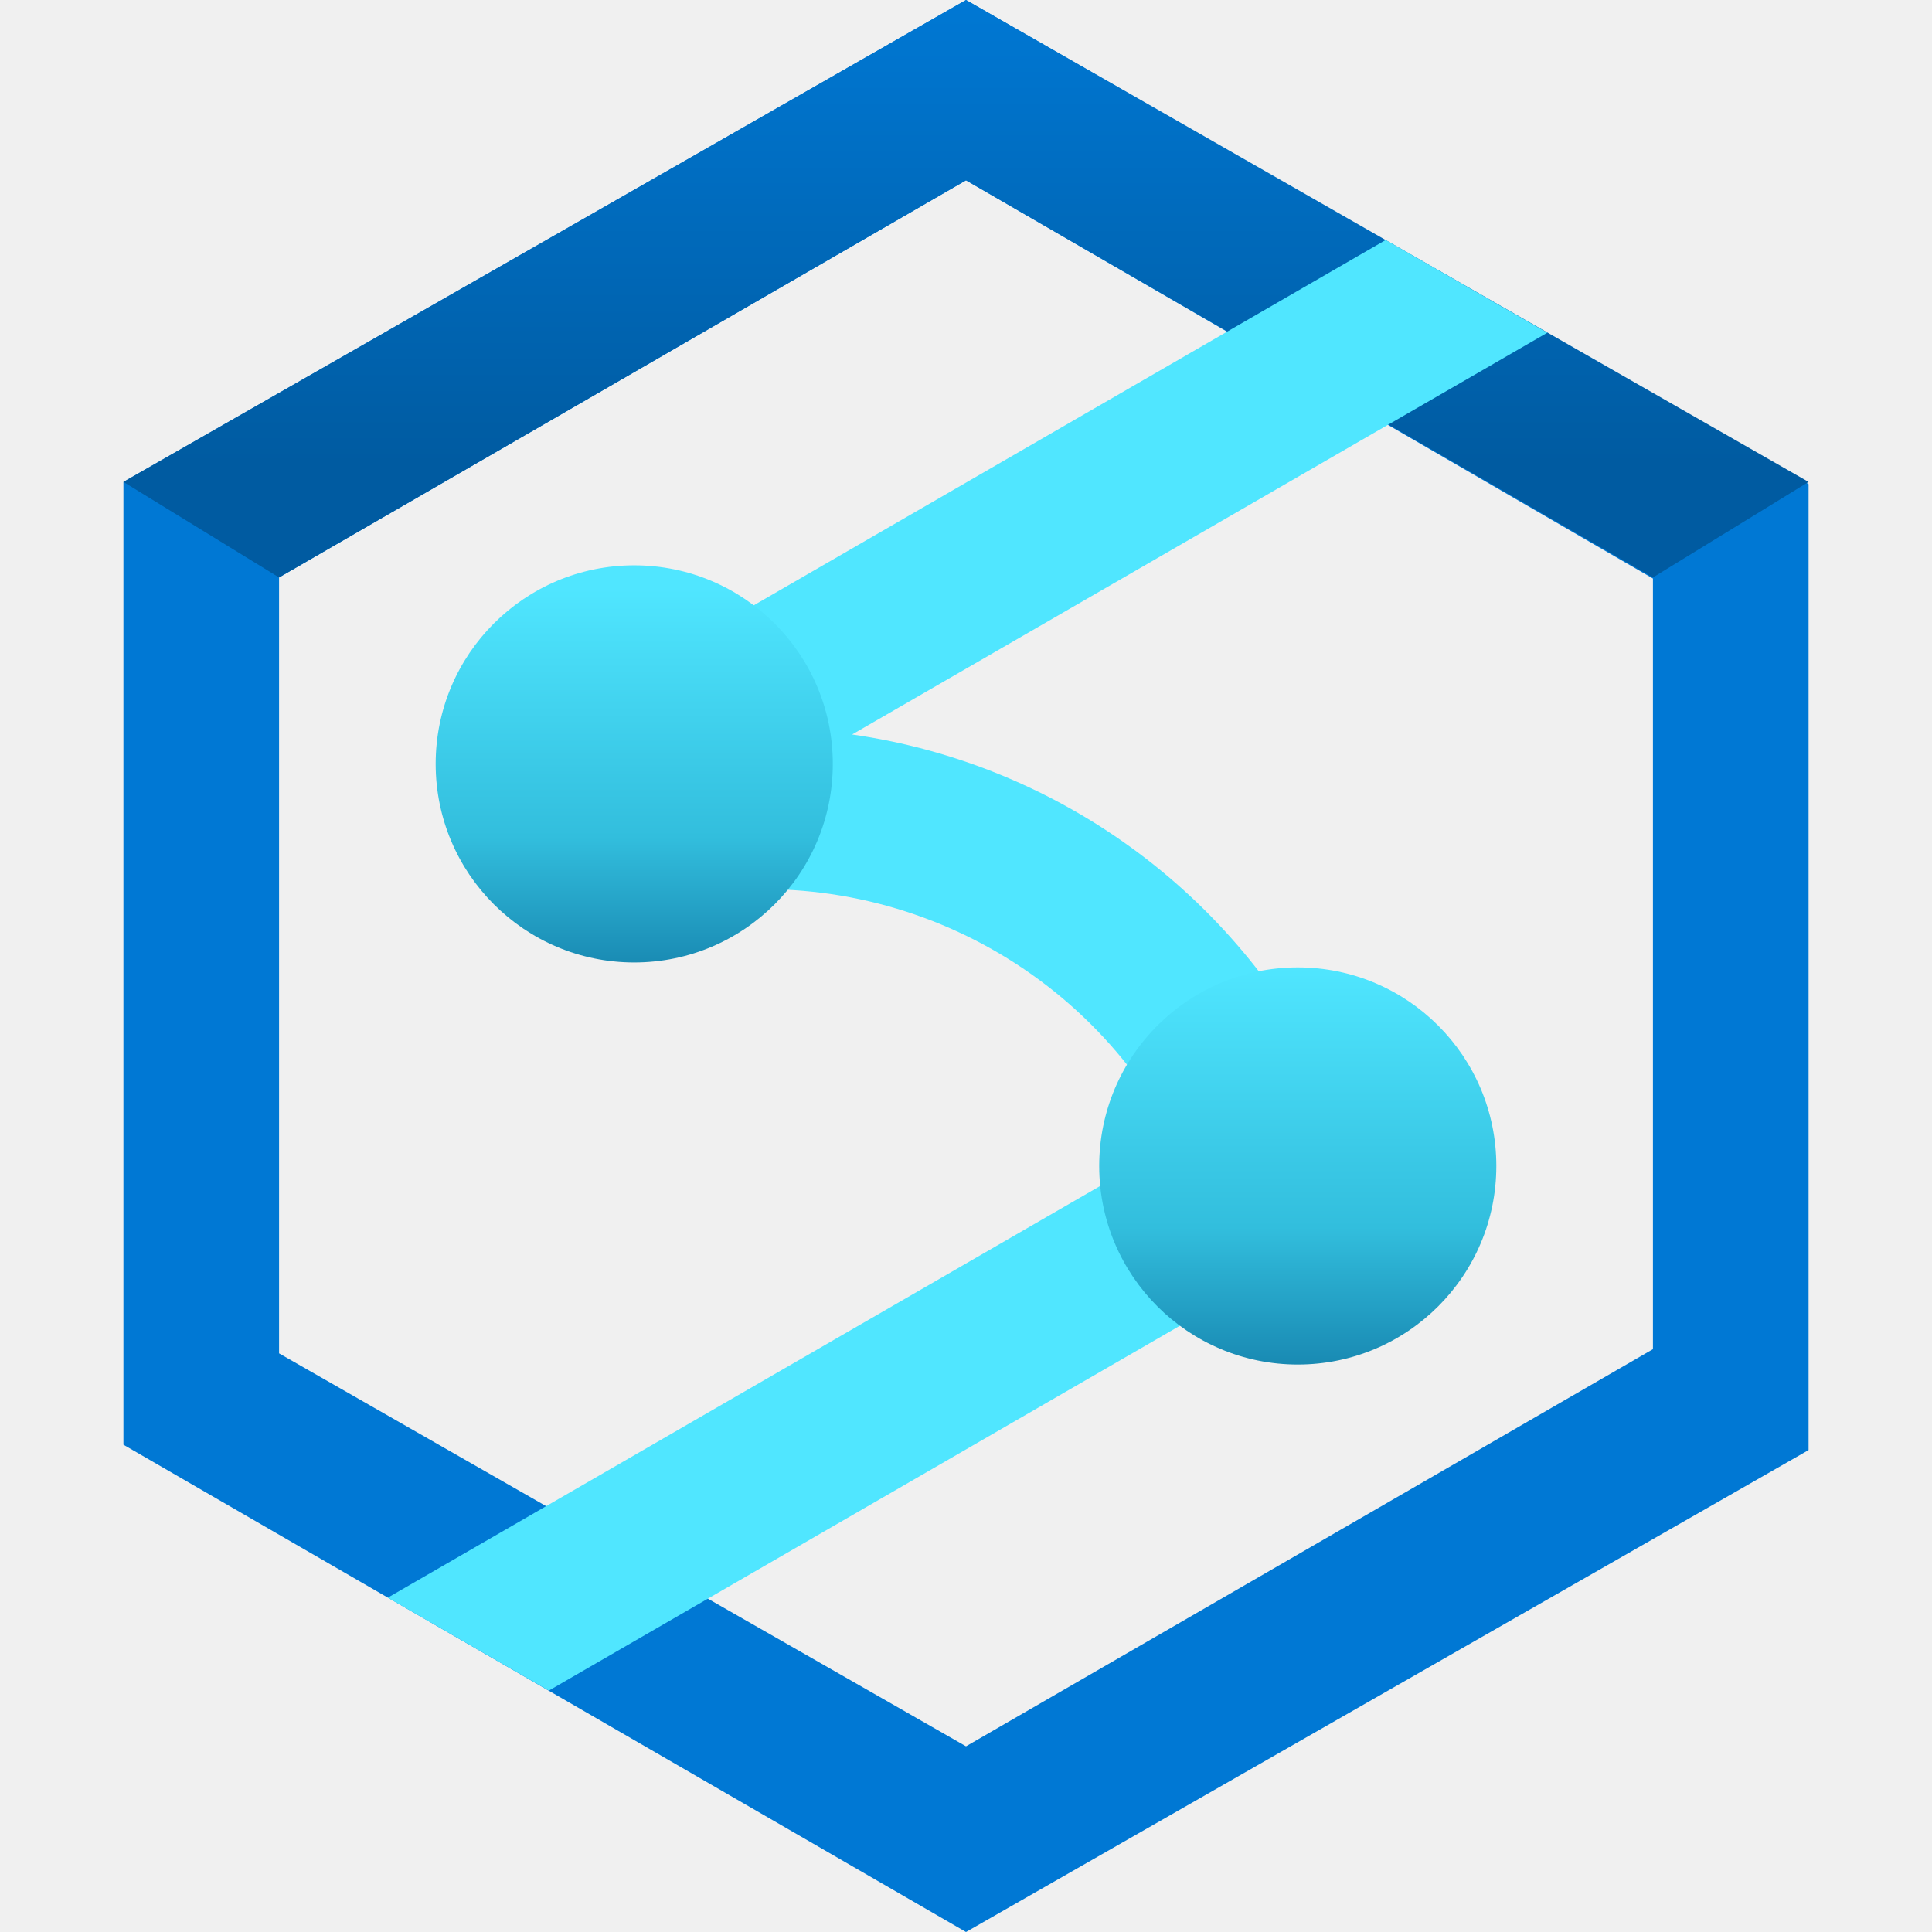
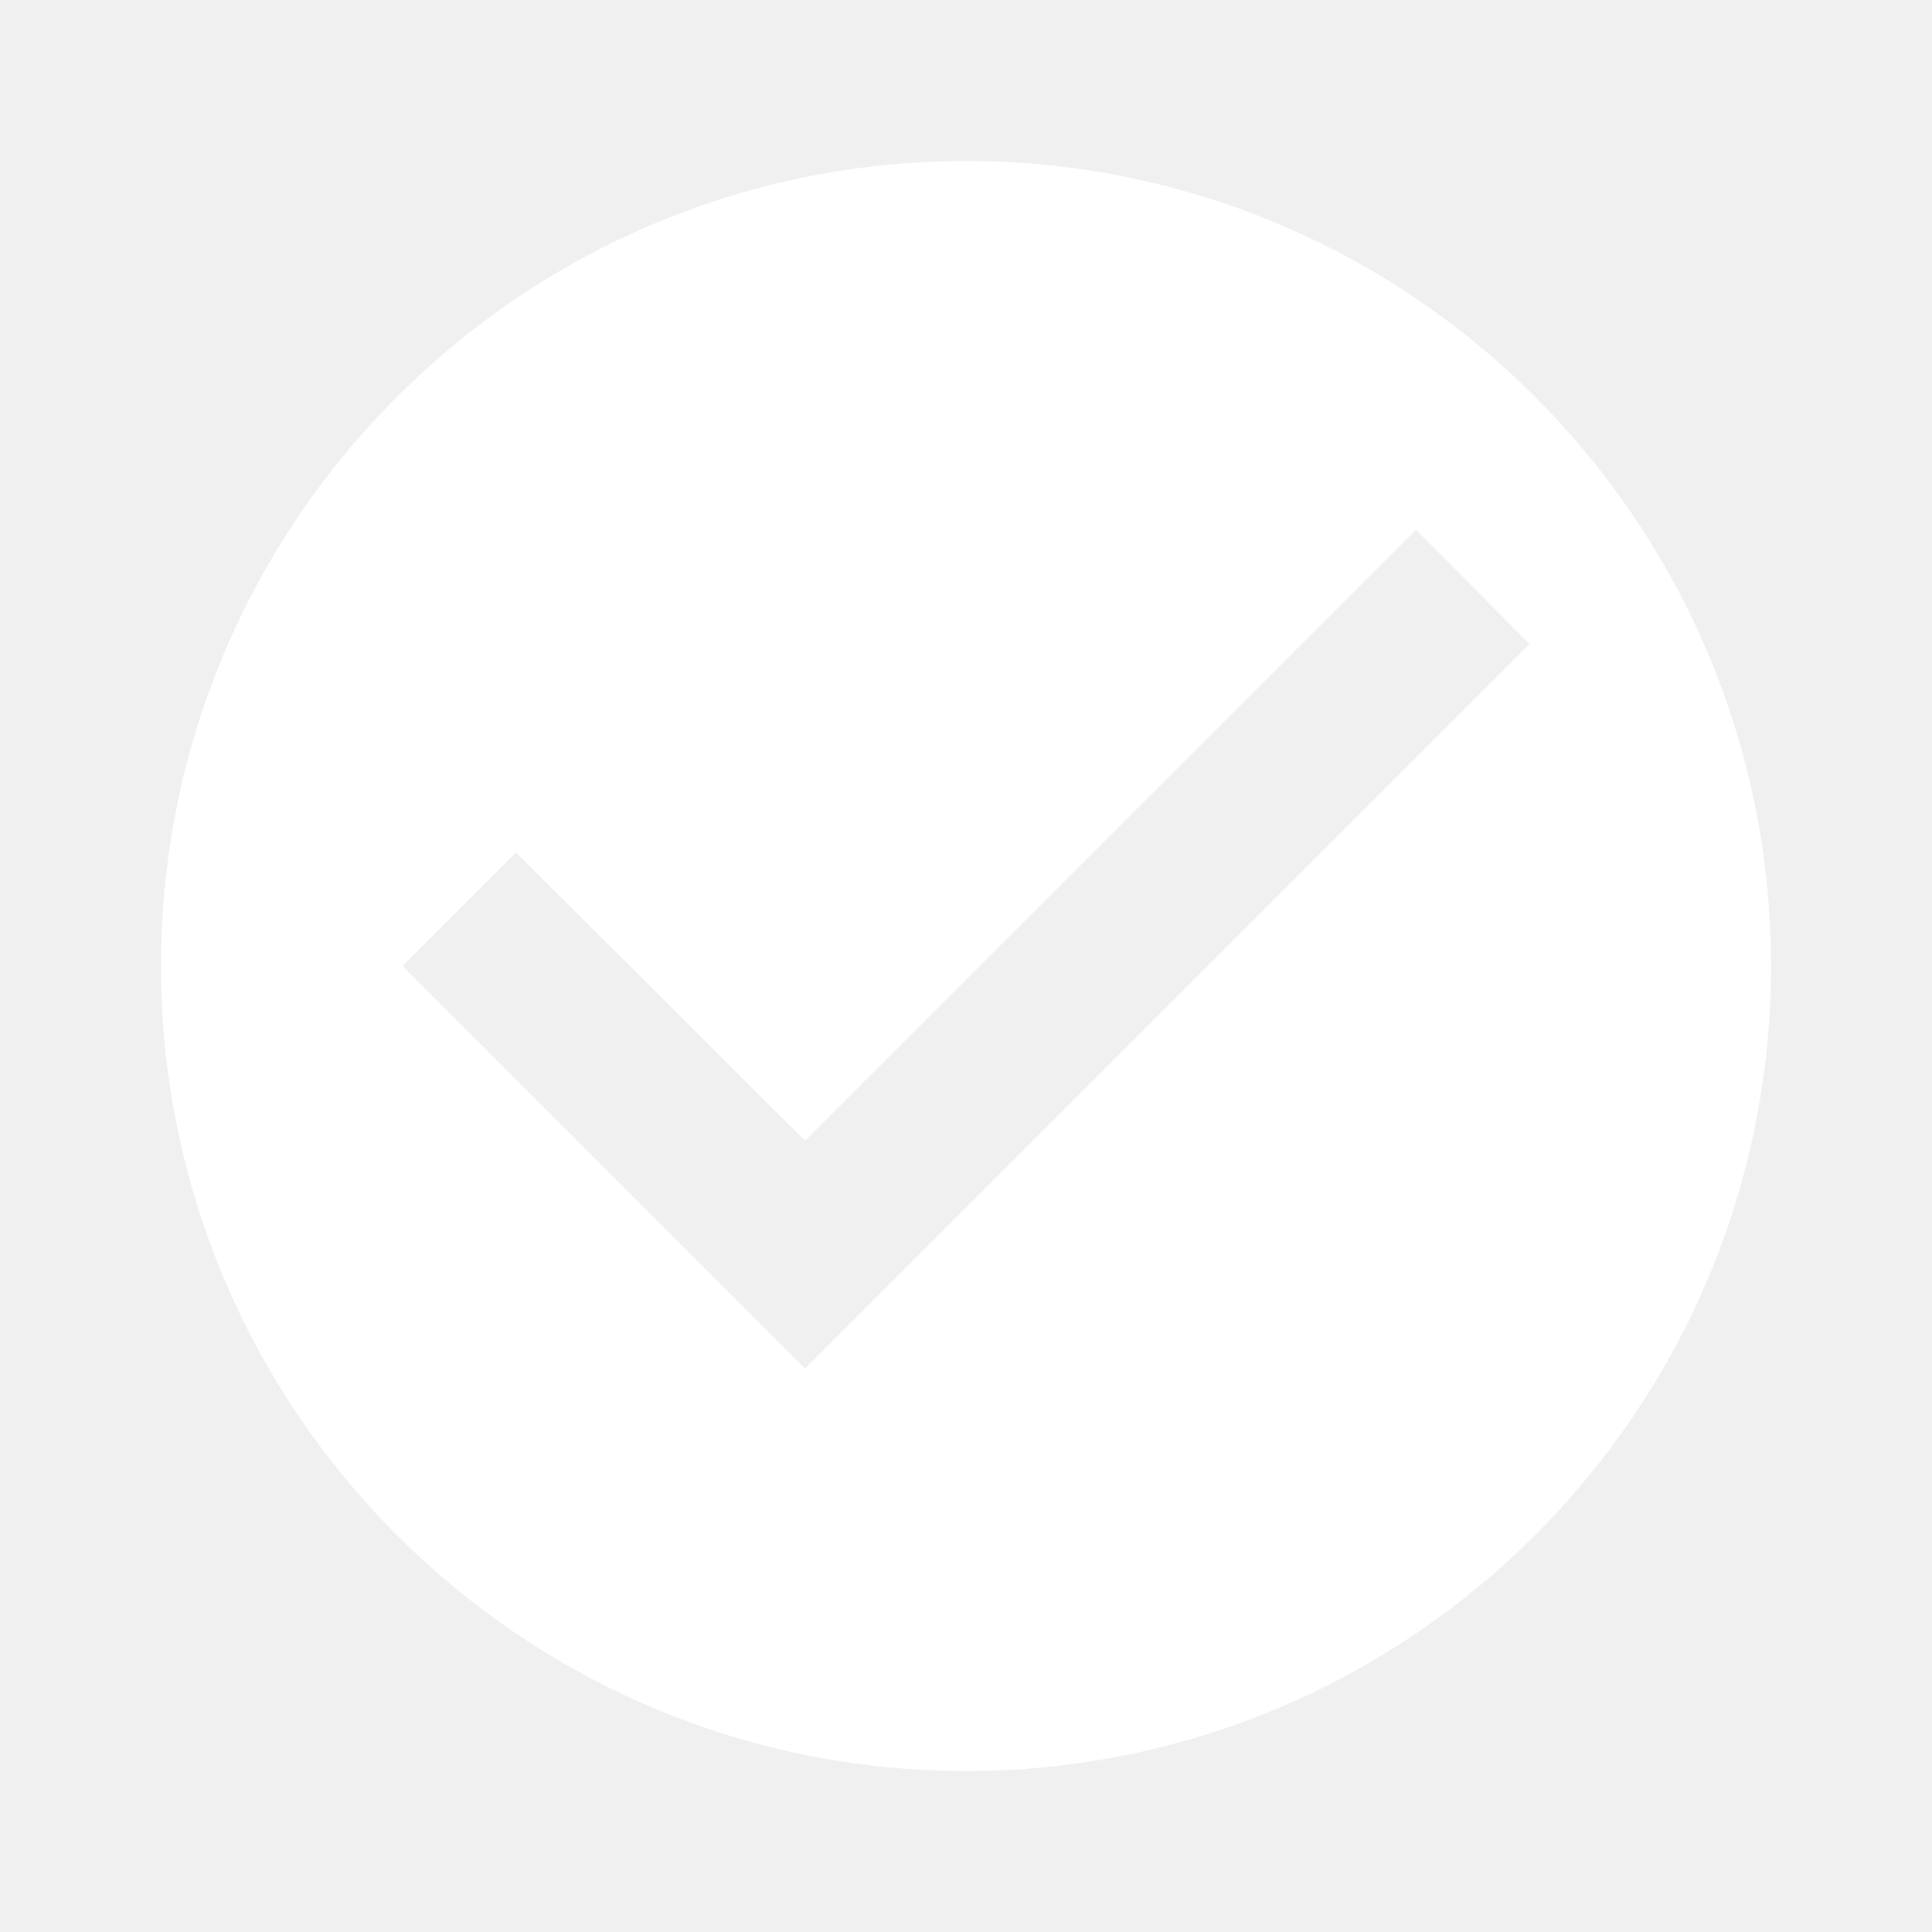
- <svg xmlns="http://www.w3.org/2000/svg" id="f2f5701e-cb3b-4d6f-b407-5866ec5b7784" width="18" height="18" viewBox="0 0 18 18">
-   <defs>
-     <linearGradient id="a891901b-79ae-490a-8568-9c4334417d35" x1="9" y1="5.38" x2="9" gradientUnits="userSpaceOnUse">
-       <stop offset="0.199" stop-color="#005ba1" />
-       <stop offset="1" stop-color="#0078d4" />
-     </linearGradient>
-     <linearGradient id="bbdaa009-2281-4da8-9e89-6f41689e91a7" x1="9" y1="12.713" x2="9" y2="5.287" gradientUnits="userSpaceOnUse">
-       <stop offset="0" stop-color="#198ab3" />
-       <stop offset="0.172" stop-color="#32bedd" />
-       <stop offset="0.5" stop-color="#50e6ff" />
-       <stop offset="0.5" stop-color="#4fe4fd" />
-       <stop offset="0.5" stop-color="#4bddf8" />
-       <stop offset="0.5" stop-color="#44d2ee" />
-       <stop offset="0.5" stop-color="#3ac1e0" />
-       <stop offset="0.5" stop-color="#2dabce" />
-       <stop offset="0.5" stop-color="#1d90b8" />
-       <stop offset="0.5" stop-color="#198ab3" />
-       <stop offset="0.662" stop-color="#32bedd" />
-       <stop offset="0.975" stop-color="#50e6ff" />
-     </linearGradient>
-   </defs>
-   <path d="M9,0,1.15,4.49v8.97L9,18l7.85-4.49v-9Zm6.4,12.57L9,16.27,2.6,12.609V5.38L9,1.68l6.4,3.71Z" fill="#0078d4" />
-   <polygon points="9 0 9 0 1.15 4.49 2.6 5.38 9 1.68 9 1.68 15.4 5.38 16.85 4.49 9 0" fill="url(#a891901b-79ae-490a-8568-9c4334417d35)" />
-   <path d="M12.74,10.475a.73.73,0,0,0-.323-.286A5.835,5.835,0,0,0,7.939,6.843L14.416,3.1,12.91,2.236,5.534,6.5A.75.75,0,0,0,5.91,7.9.684.684,0,0,0,6,7.877l.125.523a4.319,4.319,0,0,1,4.837,2.238L3.613,14.885l1.5.866L12.466,11.5a.729.729,0,0,0,.242-.236l.075-.018c-.007-.029-.018-.055-.025-.084A.735.735,0,0,0,12.74,10.475Z" fill="#50e6ff" />
-   <path d="M12.091,9.013a1.85,1.85,0,1,0,1.85,1.85A1.85,1.85,0,0,0,12.091,9.013ZM5.909,5.267a1.85,1.85,0,1,0,1.85,1.85A1.85,1.85,0,0,0,5.909,5.267Z" fill="url(#bbdaa009-2281-4da8-9e89-6f41689e91a7)" />
+ <svg xmlns="http://www.w3.org/2000/svg" viewBox="0 0 24 24" fill="#ffffff">
+   <path d="M12 2C6.48 2 2 6.48 2 12s4.48 10 10 10 10-4.48 10-10S17.52 2 12 2zm-2 15l-5-5 1.41-1.41L10 14.17l7.59-7.59L19 8l-9 9z" />
</svg>
